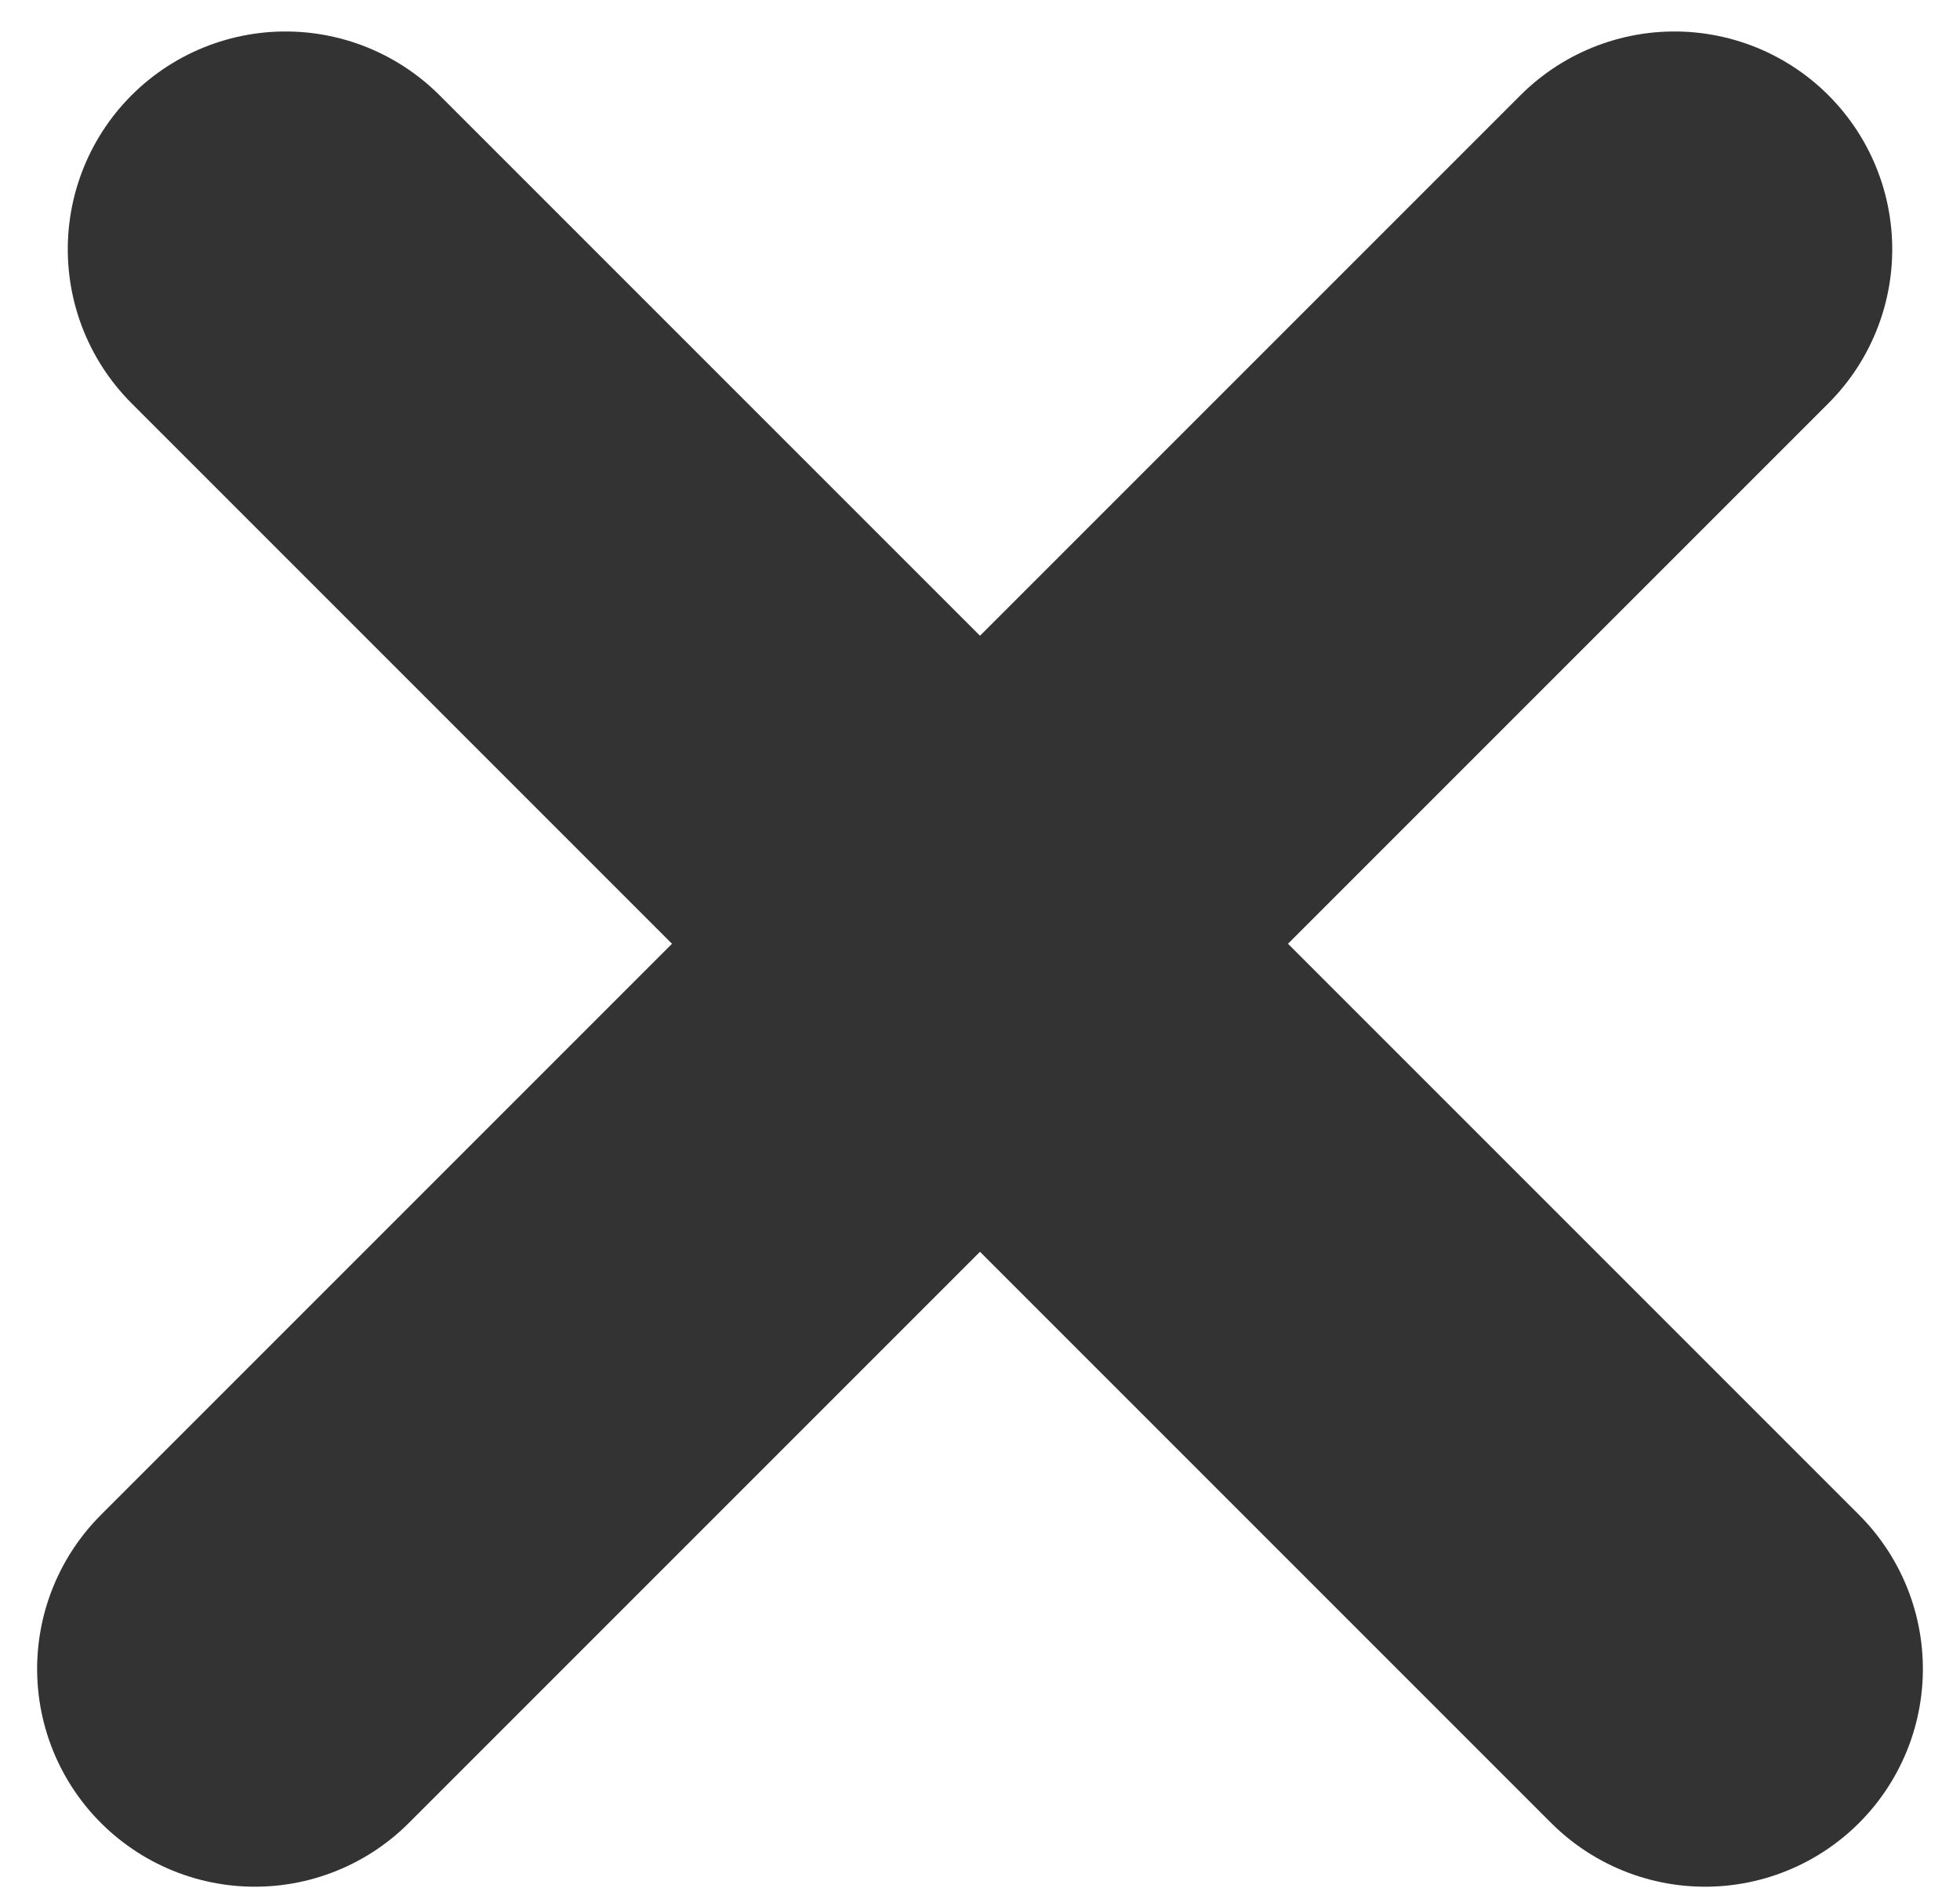
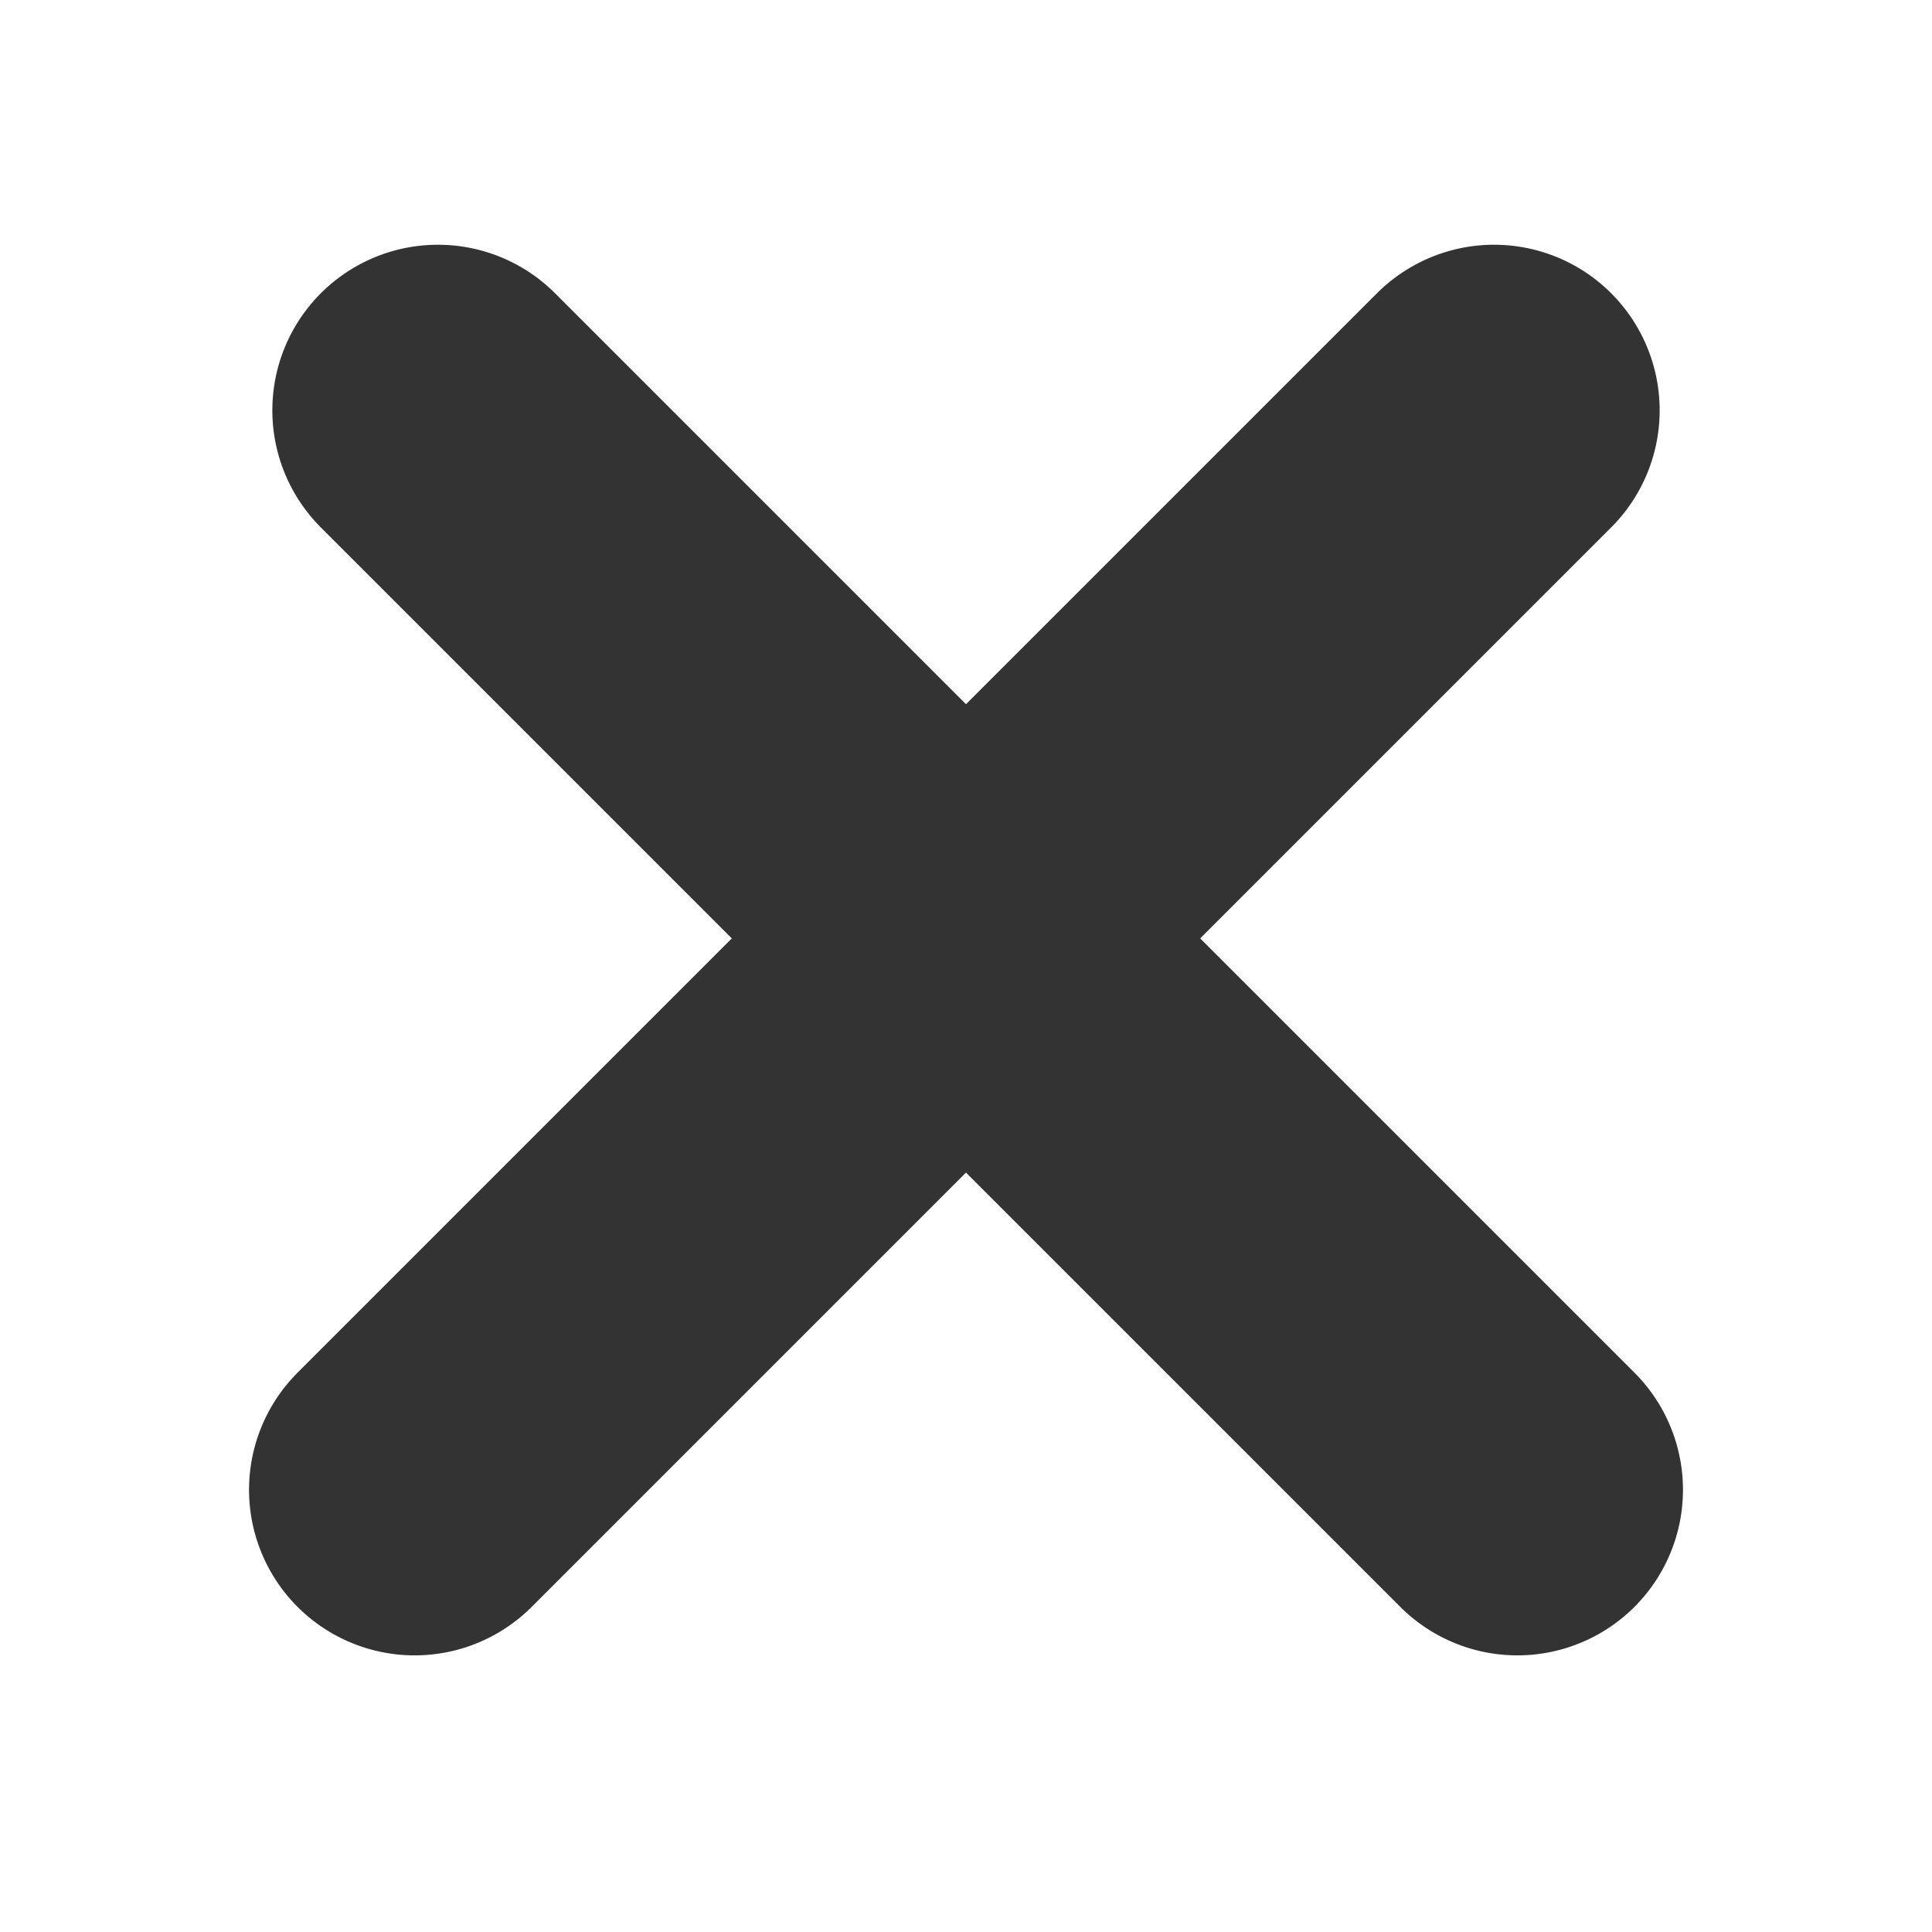
- <svg xmlns="http://www.w3.org/2000/svg" width="27px" height="26px" viewBox="0 0 27 26" version="1.1">
+ <svg xmlns="http://www.w3.org/2000/svg" class="x-button menu-bar__icon" width="35px" height="35px" viewBox="106 2 35 35" version="1.1">
  <defs />
-   <g id="Welcome" stroke="none" stroke-width="1" fill="none" fill-rule="evenodd" stroke-linecap="round">
-     <g id="Desktop-HD-Copy-3" transform="translate(-1360, -41)" stroke="#333333" stroke-width="6">
-       <g id="Group-5" transform="translate(1361, 41)">
-         <g id="Group-3" transform="translate(12.5, 13) rotate(-315) translate(-12.5, -13) translate(-2, 10)">
-           <path d="M0.971,3 L28.626,3" id="Line-Copy" />
-         </g>
-         <g id="Group-3-Copy" transform="translate(12.5, 13) scale(-1, 1) rotate(-315) translate(-12.5, -13) translate(-2, 10)">
-           <path d="M0.971,3 L28.626,3" id="Line-Copy" />
-         </g>
-       </g>
+   <g id="Group-6" stroke="none" stroke-width="1" fill="none" fill-rule="evenodd" transform="translate(111, 6)" stroke-linecap="round">
+     <g id="Group-3" transform="translate(12.5, 13) rotate(-315) translate(-12.5, -13) translate(-2, 10)" stroke="#333333" stroke-width="6">
+       <path d="M0.971,3 L28.626,3" id="Line-Copy" />
+     </g>
+     <g id="Group-3-Copy" transform="translate(12.5, 13) scale(-1, 1) rotate(-315) translate(-12.5, -13) translate(-2, 10)" stroke="#333333" stroke-width="6">
+       <path d="M0.971,3 L28.626,3" id="Line-Copy" />
    </g>
  </g>
</svg>
